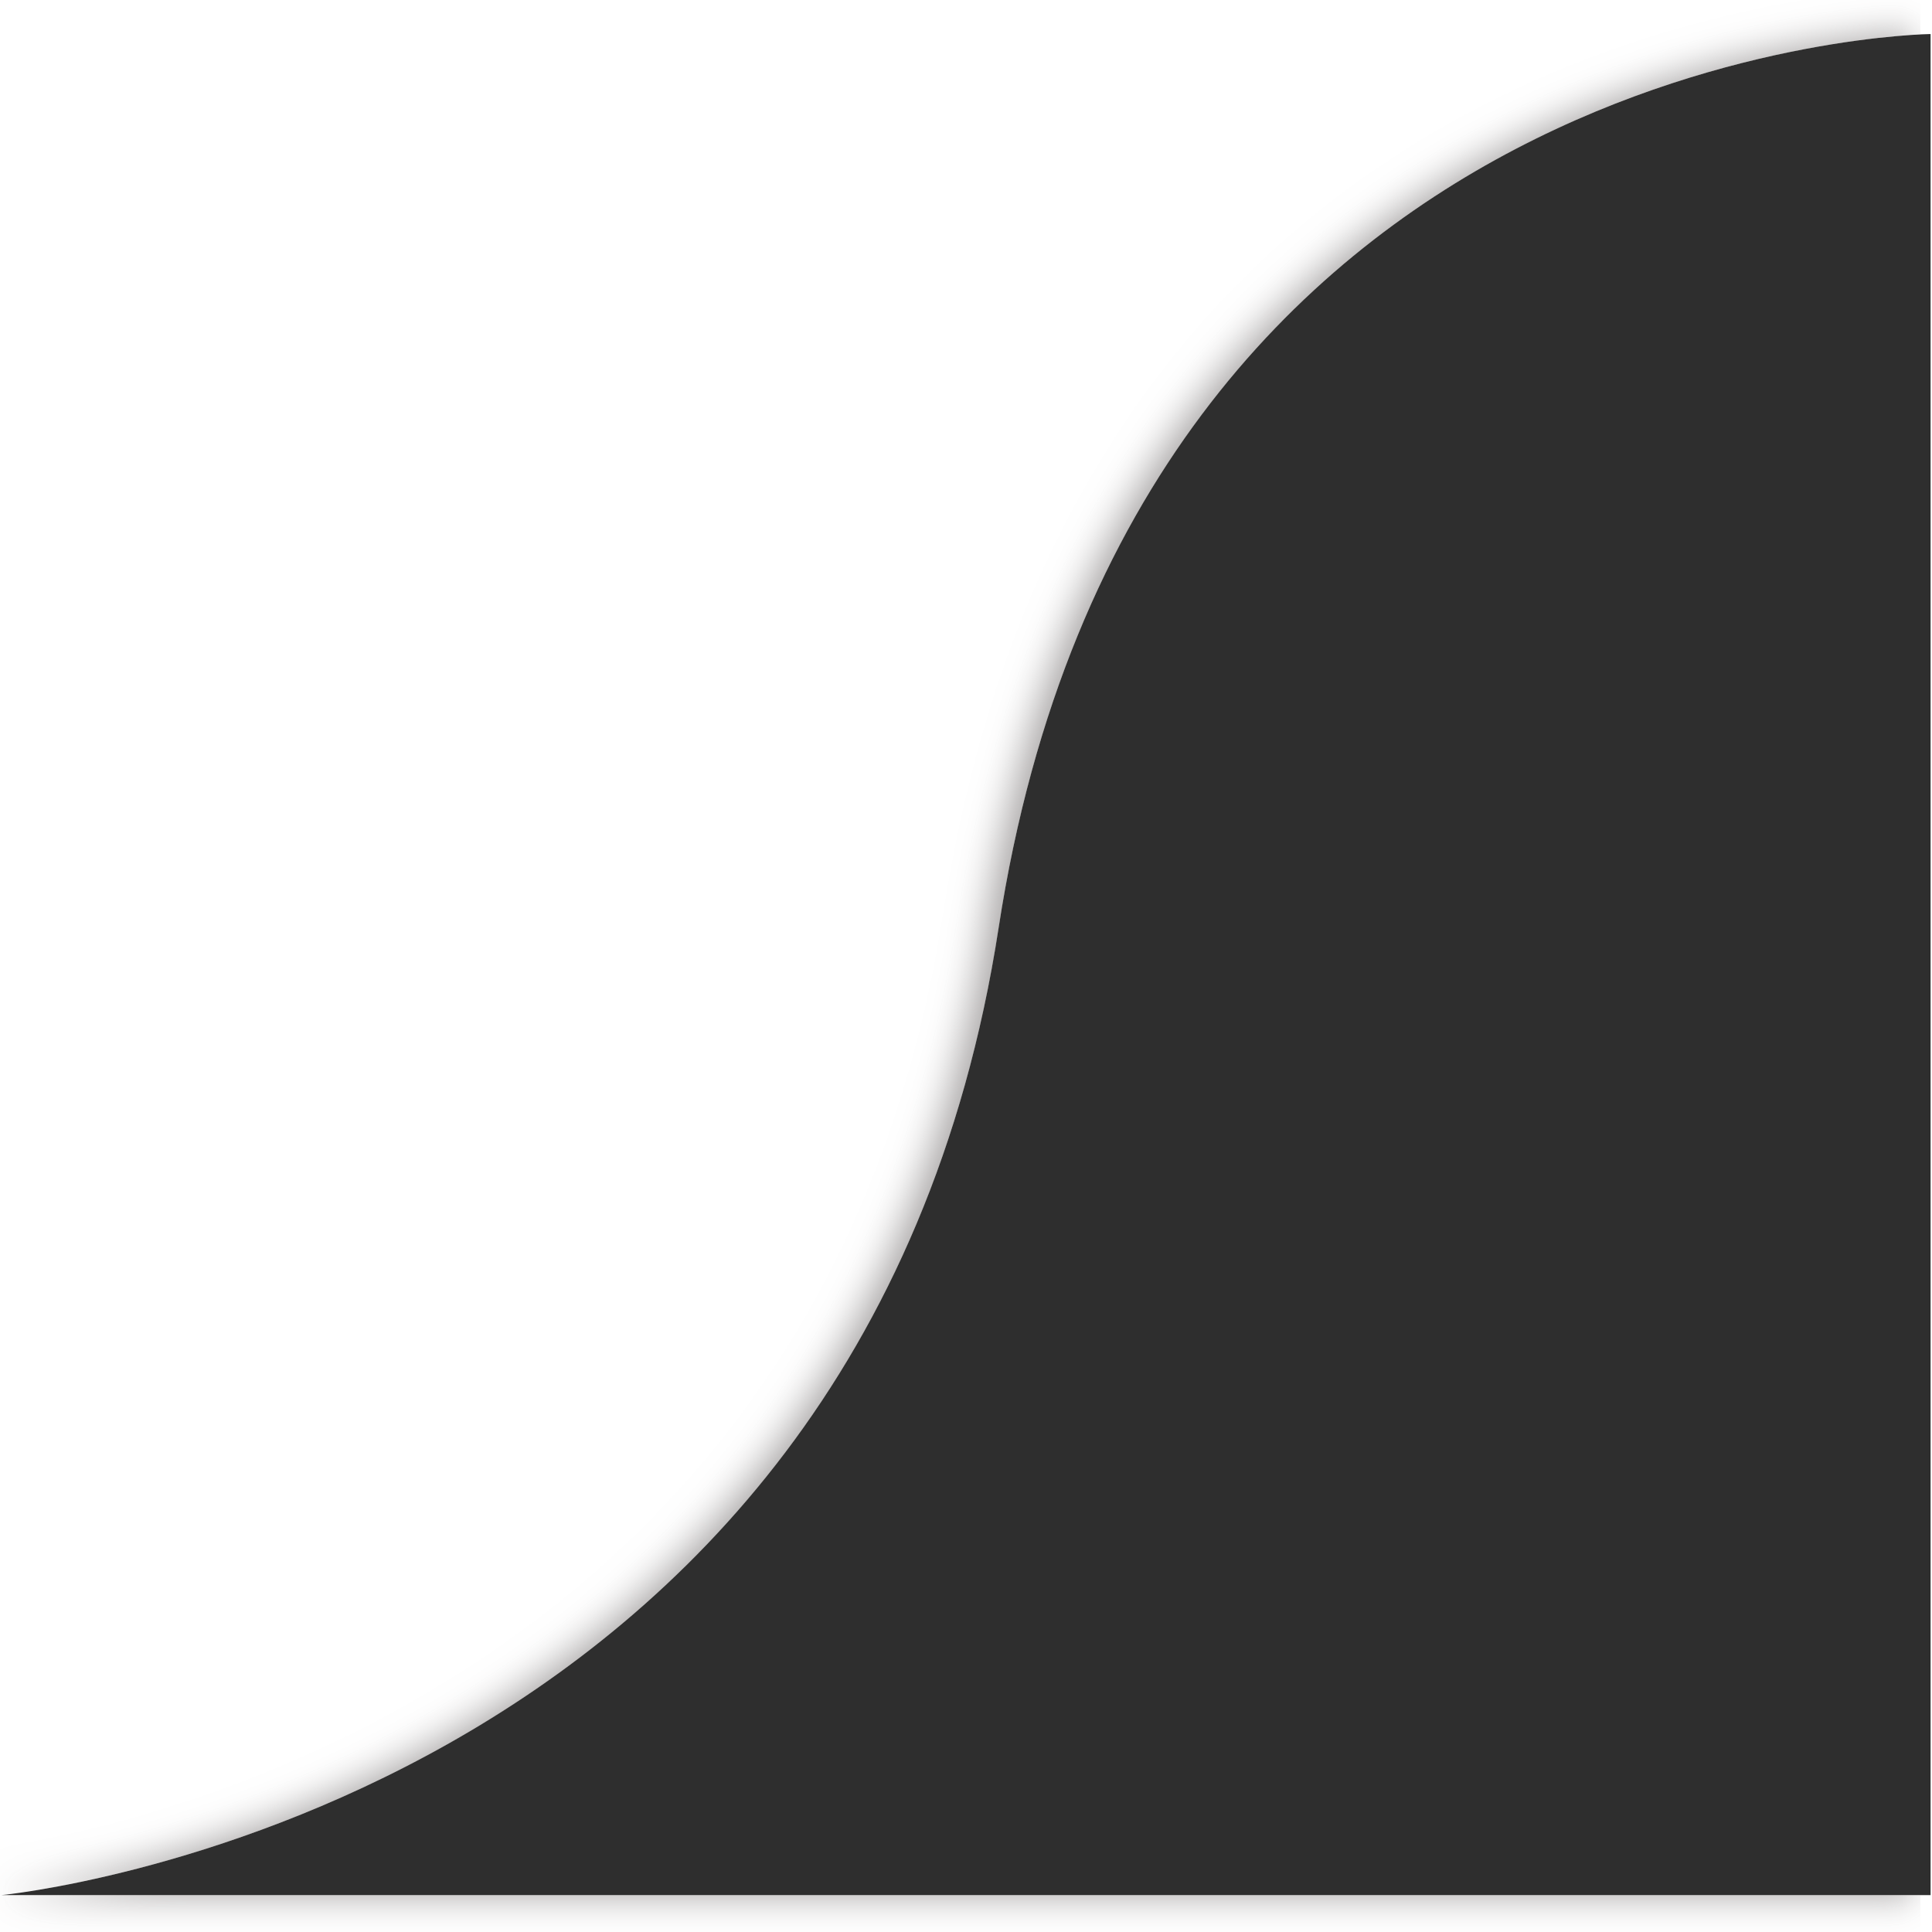
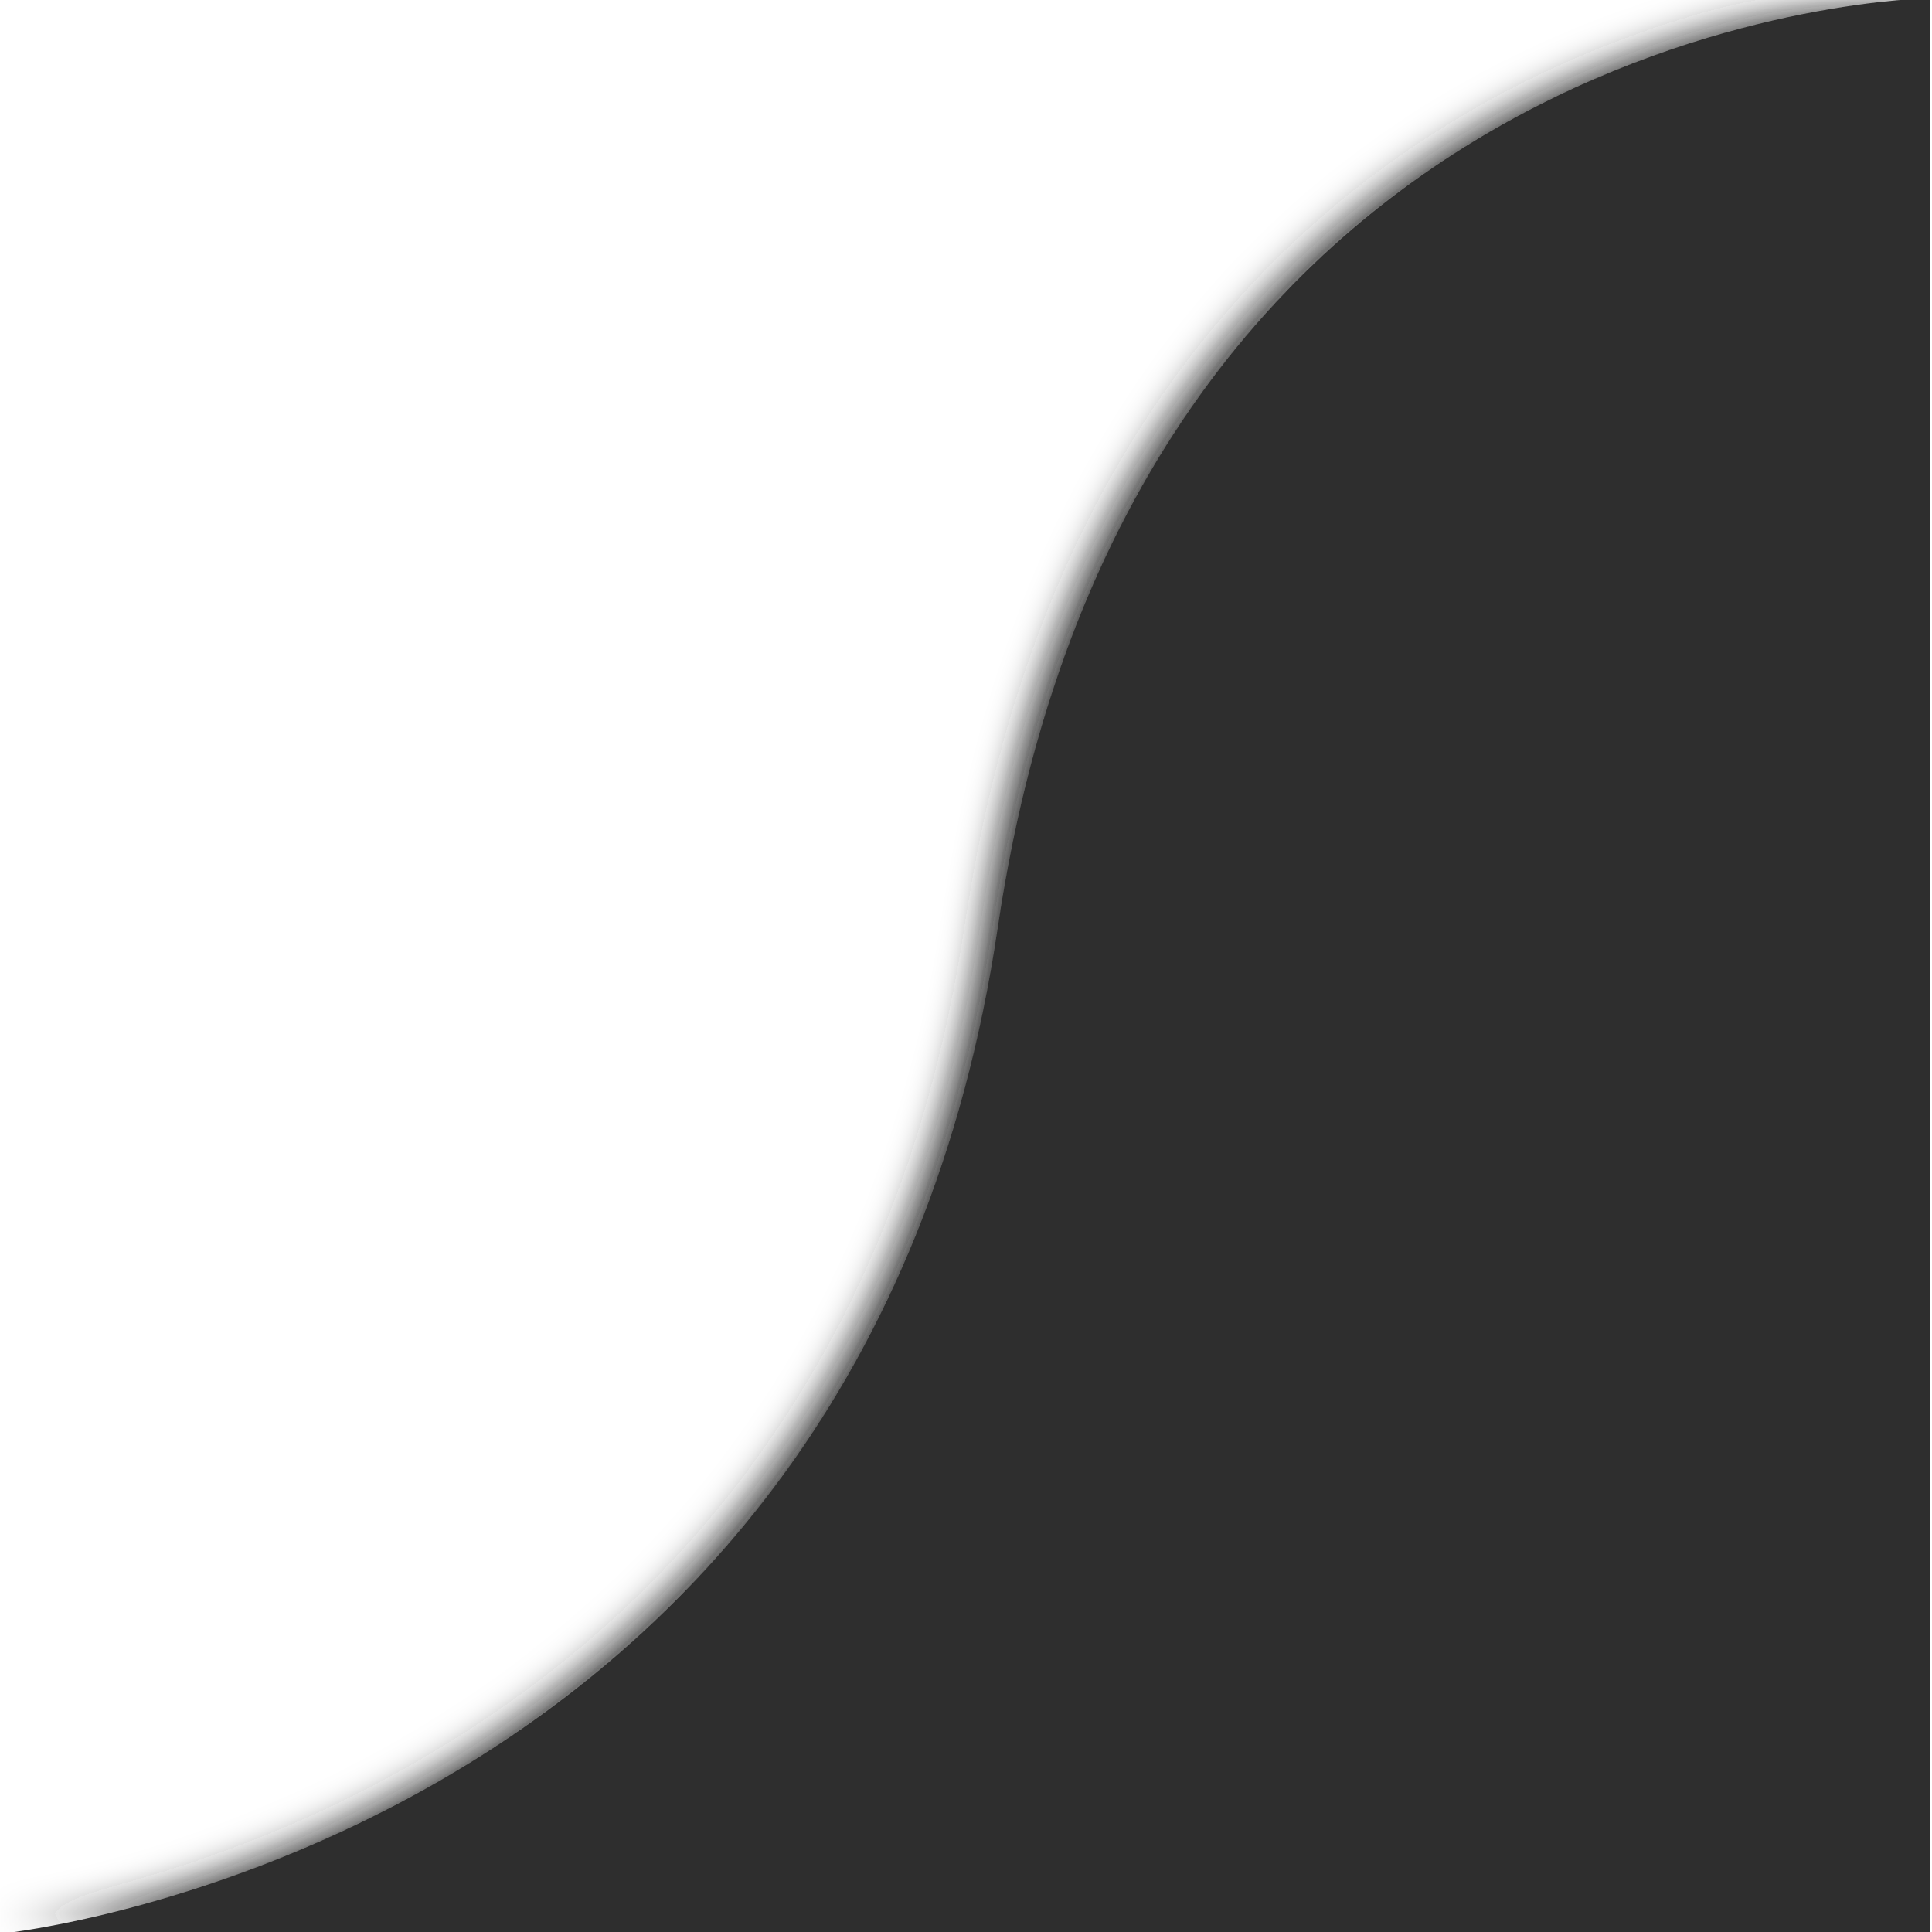
<svg xmlns="http://www.w3.org/2000/svg" version="1.1" width="500" height="500" viewBox="0 0 500 500" xml:space="preserve">
  <defs>
</defs>
-   <g transform="matrix(1 0 0 1 250 249.63)" id="CeIazYNeyCmSFzFUByXY1">
-     <filter id="SVGID_60" y="-22%" height="144%" x="-23%" width="146%">
+   <g transform="matrix(1 0 0 1.04 249.78 250)" id="xWpbNNkXTCfXzG_8N6CQn">
+     <filter id="SVGID_11" y="-22%" height="144%" x="-23%" width="146%">
      <feGaussianBlur in="SourceAlpha" stdDeviation="5" />
      <feOffset dx="-3" dy="0" result="oBlur" />
-       <feFlood flood-color="rgb(164,161,161)" flood-opacity="1" />
+       <feFlood flood-color="rgb(35,35,35)" flood-opacity="1" />
      <feComposite in2="oBlur" operator="in" />
      <feMerge>
        <feMergeNode />
        <feMergeNode in="SourceGraphic" />
      </feMerge>
    </filter>
-     <path style="stroke: rgb(0,0,0); stroke-width: 0; stroke-dasharray: none; stroke-linecap: butt; stroke-dashoffset: 0; stroke-linejoin: miter; stroke-miterlimit: 4; fill: rgb(46,46,46); fill-rule: nonzero; opacity: 1;filter: url(#SVGID_60);" vector-effect="non-scaling-stroke" transform=" translate(0, 0)" d="M -249.633 240.822 C -249.633 240.822 -26.799 219.53 8.443 -9.545 C 43.686 -238.62 249.633 -240.822 249.633 -240.822 L 249.633 240.822 z" stroke-linecap="round" />
+     <path style="stroke: rgb(0,0,0); stroke-width: 0; stroke-dasharray: none; stroke-linecap: butt; stroke-dashoffset: 0; stroke-linejoin: miter; stroke-miterlimit: 4; fill: rgb(46,46,46); fill-rule: nonzero; opacity: 1;filter: url(#SVGID_11);" vector-effect="non-scaling-stroke" transform=" translate(0, 0)" d="M -249.633 240.822 C -249.633 240.822 -26.799 219.53 8.443 -9.545 C 43.686 -238.62 249.633 -240.822 249.633 -240.822 L 249.633 240.822 z" stroke-linecap="round" />
  </g>
</svg>
